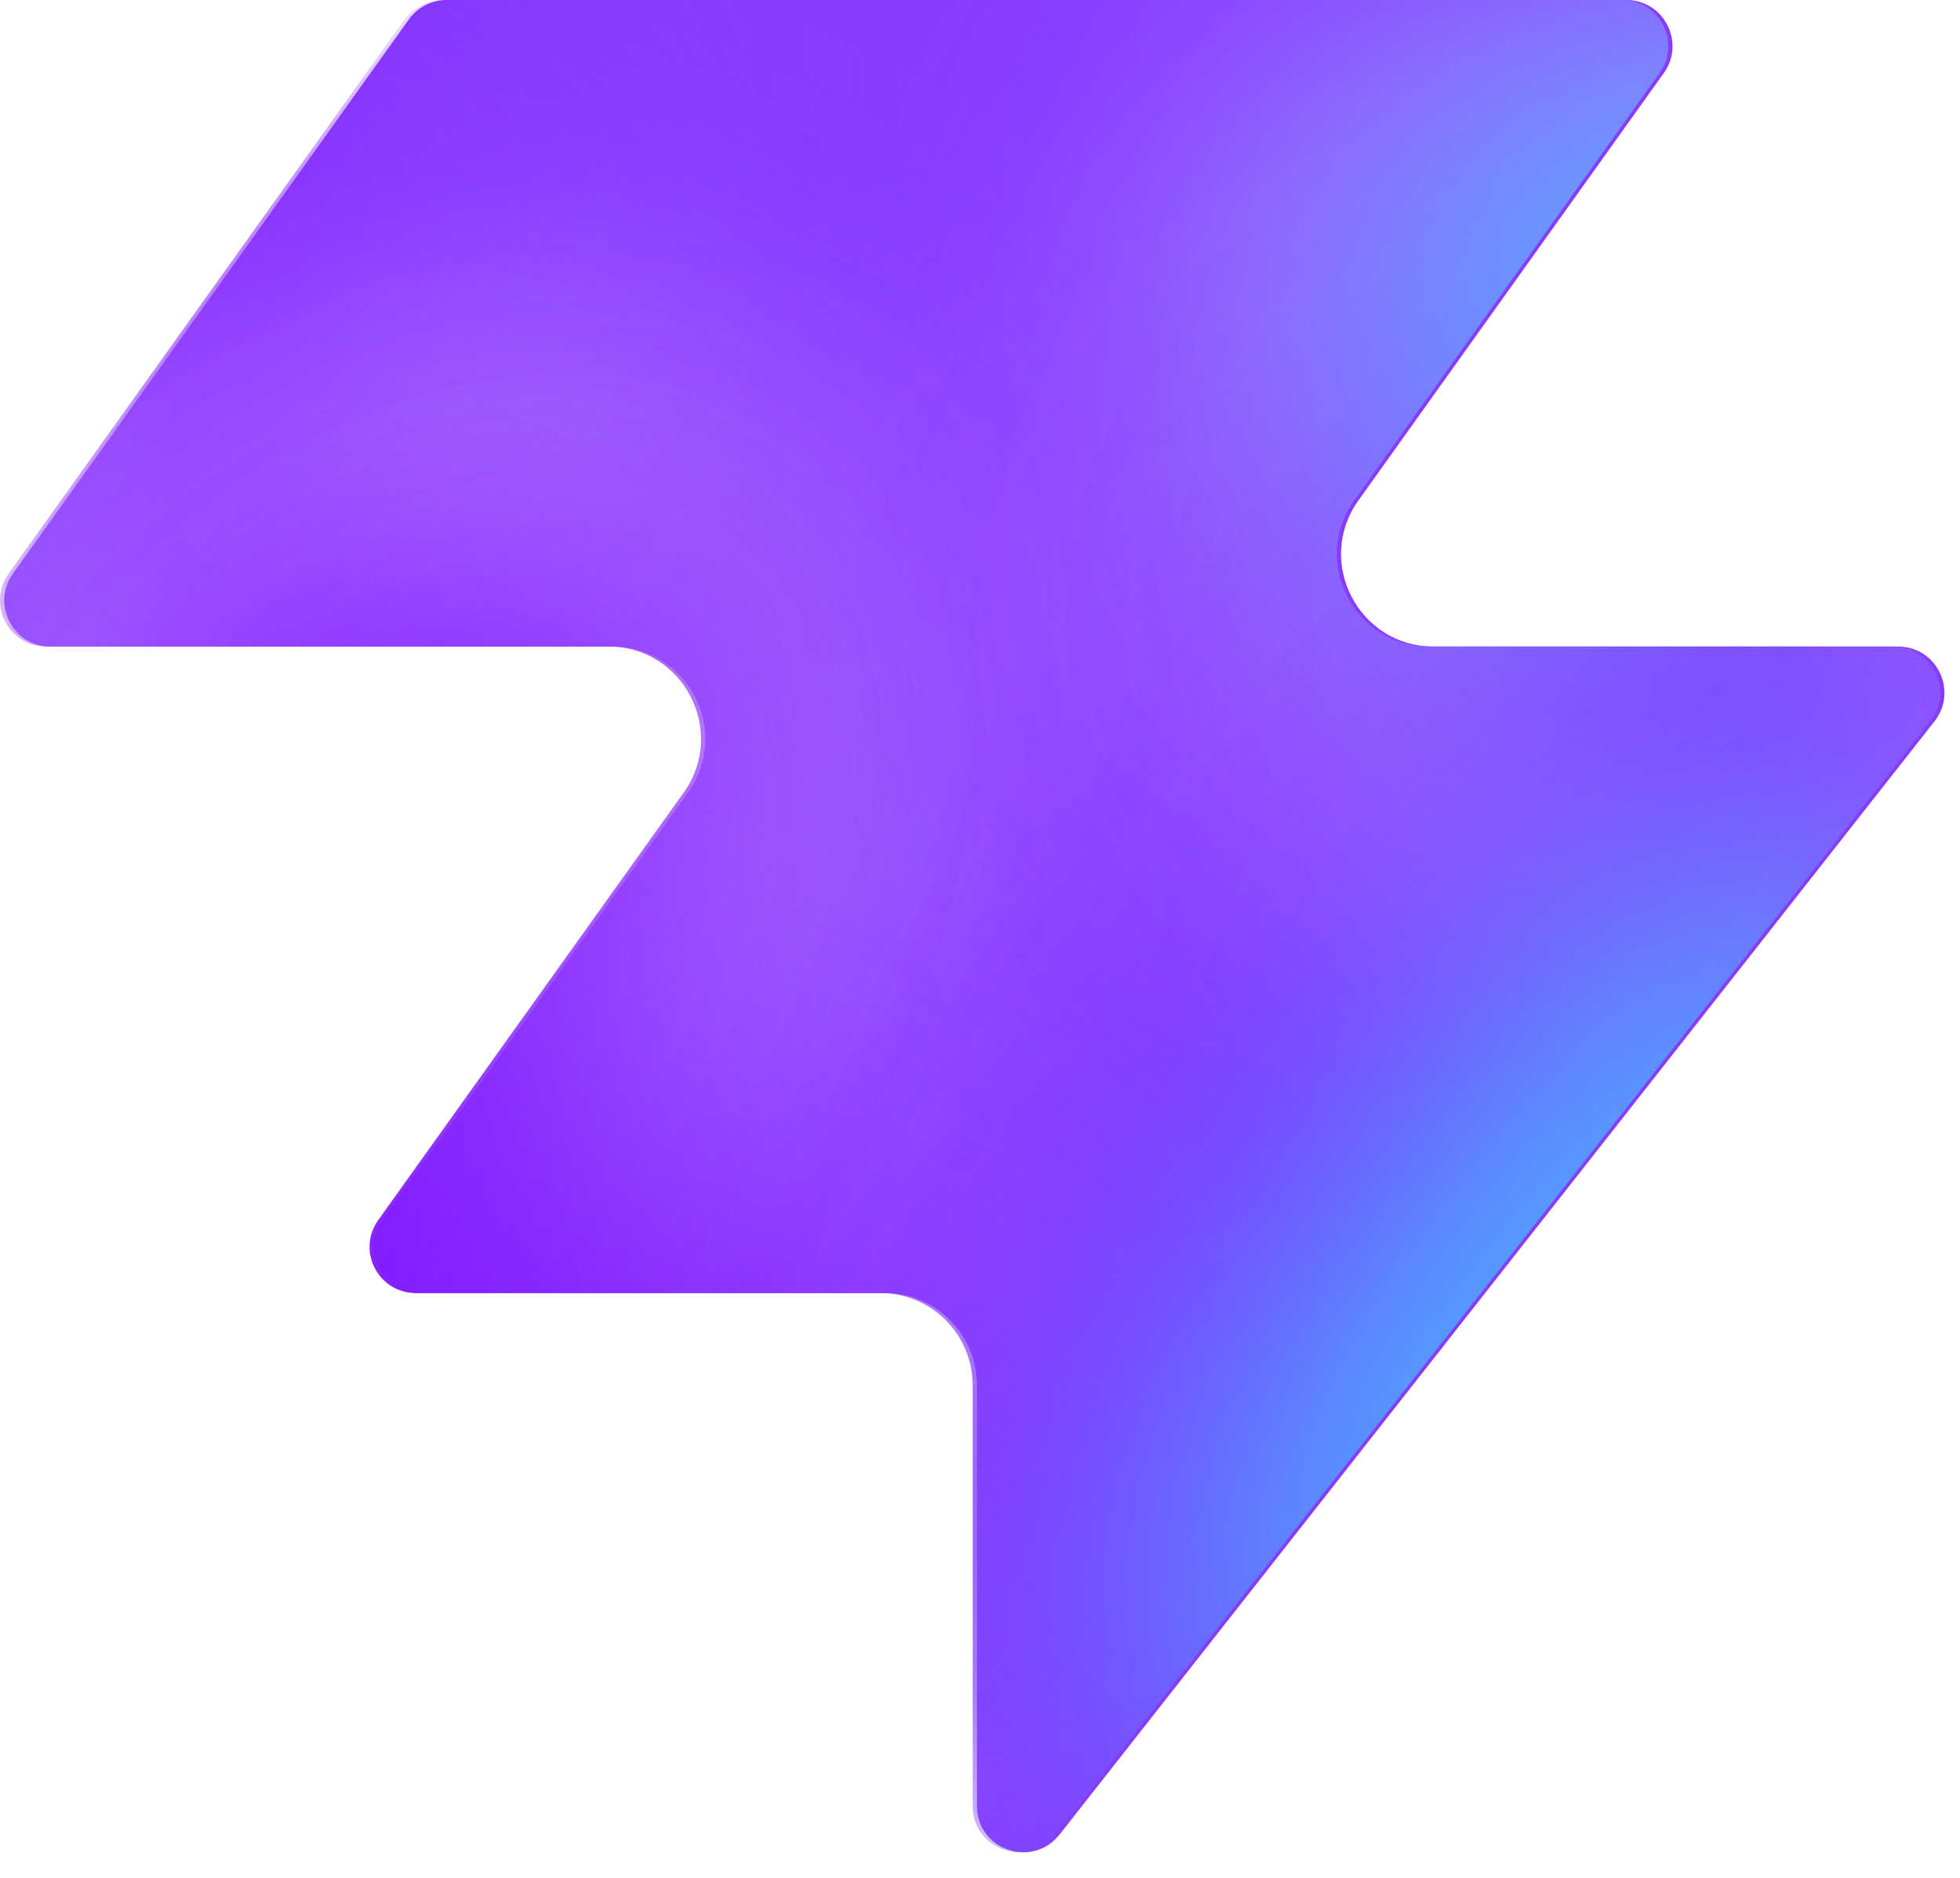
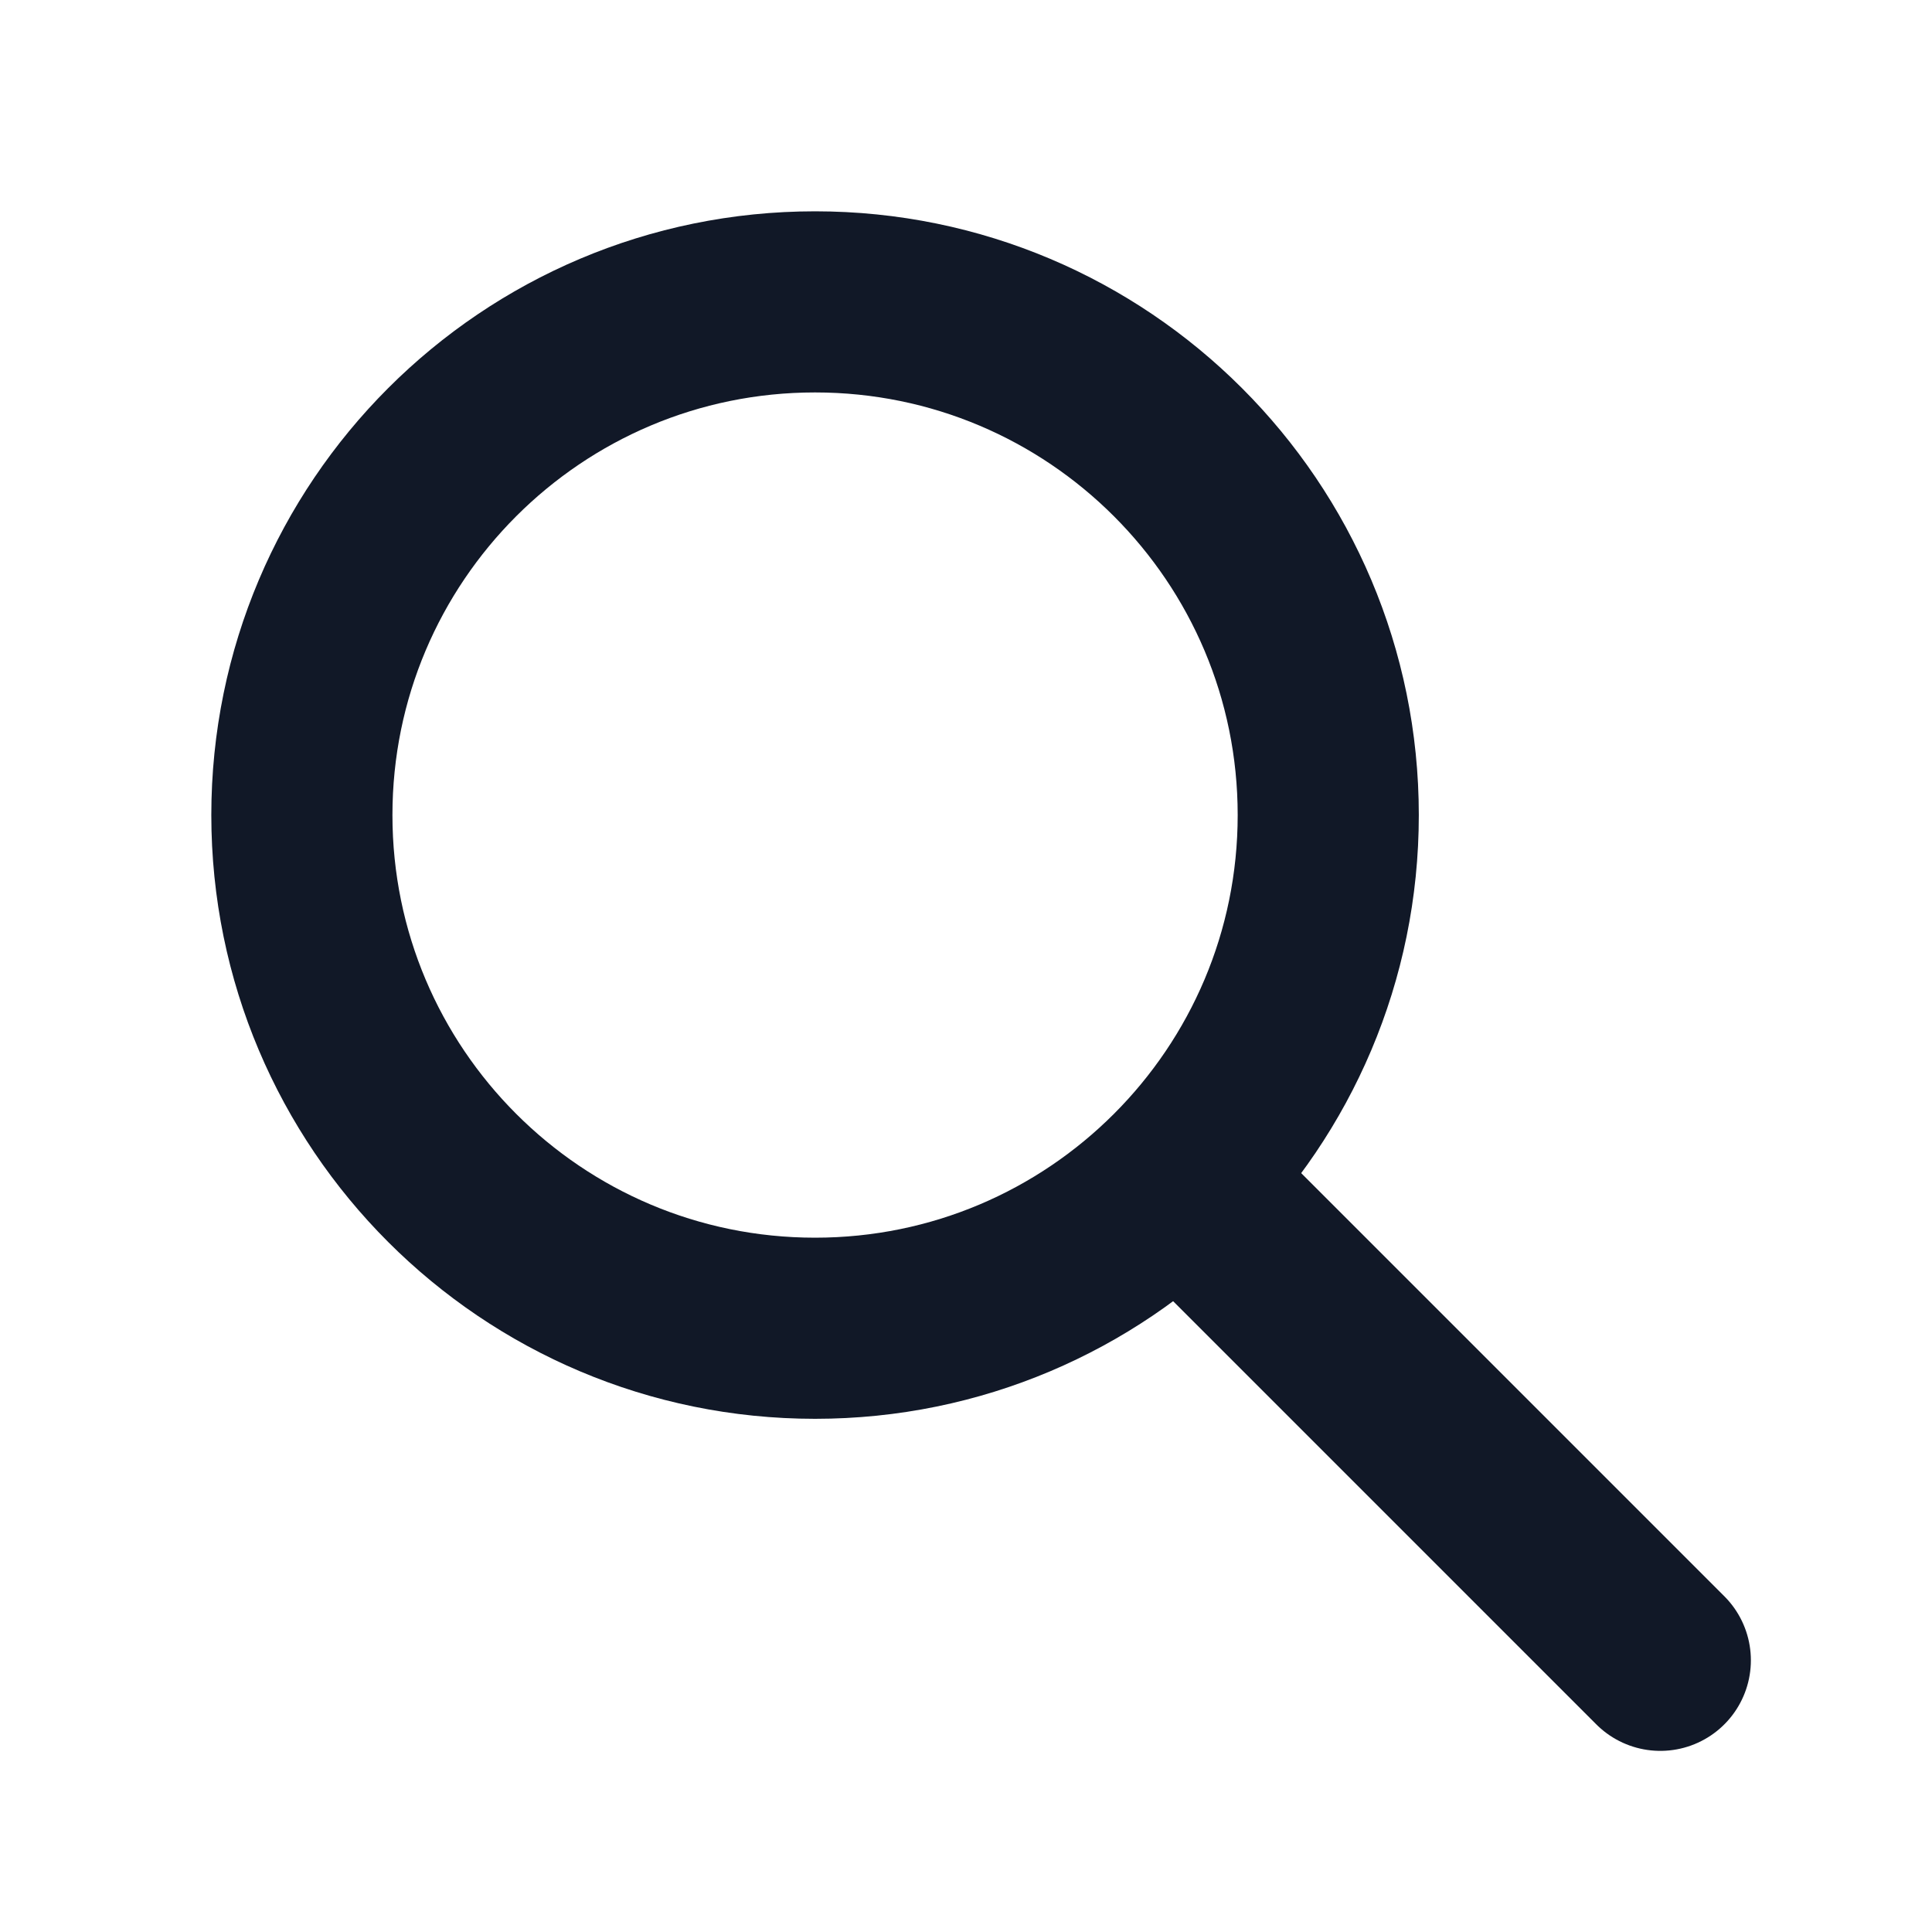
- <svg xmlns="http://www.w3.org/2000/svg" width="48" height="46" fill="none" viewBox="0 0 48 46">
-   <path fill="#863bff" d="M25.946 44.938c-.664.845-2.021.375-2.021-.698V33.937a2.26 2.26 0 0 0-2.262-2.262H10.287c-.92 0-1.456-1.04-.92-1.788l7.48-10.471c1.07-1.497 0-3.578-1.842-3.578H1.237c-.92 0-1.456-1.04-.92-1.788L10.013.474c.214-.297.556-.474.92-.474h28.894c.92 0 1.456 1.04.92 1.788l-7.48 10.471c-1.07 1.498 0 3.579 1.842 3.579h11.377c.943 0 1.473 1.088.89 1.83L25.947 44.94z" style="fill:#863bff;fill:color(display-p3 .525 .23 1);fill-opacity:1" />
-   <mask id="a" width="48" height="46" x="0" y="0" maskUnits="userSpaceOnUse" style="mask-type:alpha">
-     <path fill="#000" d="M25.842 44.938c-.664.844-2.021.375-2.021-.698V33.937a2.26 2.26 0 0 0-2.262-2.262H10.183c-.92 0-1.456-1.04-.92-1.788l7.48-10.471c1.07-1.498 0-3.579-1.842-3.579H1.133c-.92 0-1.456-1.04-.92-1.787L9.91.473c.214-.297.556-.474.92-.474h28.894c.92 0 1.456 1.04.92 1.788l-7.48 10.471c-1.07 1.498 0 3.578 1.842 3.578h11.377c.943 0 1.473 1.088.89 1.832L25.843 44.94z" style="fill:#000;fill-opacity:1" />
-   </mask>
-   <g mask="url(#a)">
-     <g filter="url(#b)">
-       <ellipse cx="5.508" cy="14.704" fill="#ede6ff" rx="5.508" ry="14.704" style="fill:#ede6ff;fill:color(display-p3 .927 .903 1);fill-opacity:1" transform="matrix(.00324 1 1 -.00324 -4.47 31.516)" />
-     </g>
-     <g filter="url(#c)">
-       <ellipse cx="10.399" cy="29.851" fill="#ede6ff" rx="10.399" ry="29.851" style="fill:#ede6ff;fill:color(display-p3 .927 .903 1);fill-opacity:1" transform="matrix(.00324 1 1 -.00324 -39.328 7.883)" />
-     </g>
-     <g filter="url(#d)">
-       <ellipse cx="5.508" cy="30.487" fill="#7e14ff" rx="5.508" ry="30.487" style="fill:#7e14ff;fill:color(display-p3 .492 .077 1);fill-opacity:1" transform="rotate(89.814 -25.913 -14.639)scale(1 -1)" />
-     </g>
-     <g filter="url(#e)">
-       <ellipse cx="5.508" cy="30.599" fill="#7e14ff" rx="5.508" ry="30.599" style="fill:#7e14ff;fill:color(display-p3 .492 .077 1);fill-opacity:1" transform="rotate(89.814 -32.644 -3.334)scale(1 -1)" />
-     </g>
-     <g filter="url(#f)">
-       <ellipse cx="5.508" cy="30.599" fill="#7e14ff" rx="5.508" ry="30.599" style="fill:#7e14ff;fill:color(display-p3 .492 .077 1);fill-opacity:1" transform="matrix(.00324 1 1 -.00324 -34.34 30.47)" />
-     </g>
-     <g filter="url(#g)">
-       <ellipse cx="14.072" cy="22.078" fill="#ede6ff" rx="14.072" ry="22.078" style="fill:#ede6ff;fill:color(display-p3 .927 .903 1);fill-opacity:1" transform="rotate(93.35 24.506 48.493)scale(-1 1)" />
-     </g>
-     <g filter="url(#h)">
-       <ellipse cx="3.47" cy="21.501" fill="#7e14ff" rx="3.47" ry="21.501" style="fill:#7e14ff;fill:color(display-p3 .492 .077 1);fill-opacity:1" transform="rotate(89.009 28.708 47.59)scale(-1 1)" />
-     </g>
-     <g filter="url(#i)">
-       <ellipse cx="3.47" cy="21.501" fill="#7e14ff" rx="3.47" ry="21.501" style="fill:#7e14ff;fill:color(display-p3 .492 .077 1);fill-opacity:1" transform="rotate(89.009 28.708 47.59)scale(-1 1)" />
-     </g>
-     <g filter="url(#j)">
-       <ellipse cx=".387" cy="8.972" fill="#7e14ff" rx="4.407" ry="29.108" style="fill:#7e14ff;fill:color(display-p3 .492 .077 1);fill-opacity:1" transform="rotate(39.51 .387 8.972)" />
-     </g>
-     <g filter="url(#k)">
-       <ellipse cx="47.523" cy="-6.092" fill="#7e14ff" rx="4.407" ry="29.108" style="fill:#7e14ff;fill:color(display-p3 .492 .077 1);fill-opacity:1" transform="rotate(37.892 47.523 -6.092)" />
-     </g>
-     <g filter="url(#l)">
-       <ellipse cx="41.412" cy="6.333" fill="#47bfff" rx="5.971" ry="9.665" style="fill:#47bfff;fill:color(display-p3 .28 .748 1);fill-opacity:1" transform="rotate(37.892 41.412 6.333)" />
-     </g>
-     <g filter="url(#m)">
-       <ellipse cx="-1.879" cy="38.332" fill="#7e14ff" rx="4.407" ry="29.108" style="fill:#7e14ff;fill:color(display-p3 .492 .077 1);fill-opacity:1" transform="rotate(37.892 -1.88 38.332)" />
-     </g>
-     <g filter="url(#n)">
-       <ellipse cx="-1.879" cy="38.332" fill="#7e14ff" rx="4.407" ry="29.108" style="fill:#7e14ff;fill:color(display-p3 .492 .077 1);fill-opacity:1" transform="rotate(37.892 -1.88 38.332)" />
-     </g>
-     <g filter="url(#o)">
-       <ellipse cx="35.651" cy="29.907" fill="#7e14ff" rx="4.407" ry="29.108" style="fill:#7e14ff;fill:color(display-p3 .492 .077 1);fill-opacity:1" transform="rotate(37.892 35.651 29.907)" />
-     </g>
-     <g filter="url(#p)">
-       <ellipse cx="38.418" cy="32.4" fill="#47bfff" rx="5.971" ry="15.297" style="fill:#47bfff;fill:color(display-p3 .28 .748 1);fill-opacity:1" transform="rotate(37.892 38.418 32.4)" />
-     </g>
-   </g>
-   <defs>
-     <filter id="b" width="60.045" height="41.654" x="-19.77" y="16.149" color-interpolation-filters="sRGB" filterUnits="userSpaceOnUse">
-       <feFlood flood-opacity="0" result="BackgroundImageFix" />
-       <feBlend in="SourceGraphic" in2="BackgroundImageFix" result="shape" />
-       <feGaussianBlur result="effect1_foregroundBlur_2002_17158" stdDeviation="7.659" />
-     </filter>
-     <filter id="c" width="90.34" height="51.437" x="-54.613" y="-7.533" color-interpolation-filters="sRGB" filterUnits="userSpaceOnUse">
-       <feFlood flood-opacity="0" result="BackgroundImageFix" />
-       <feBlend in="SourceGraphic" in2="BackgroundImageFix" result="shape" />
-       <feGaussianBlur result="effect1_foregroundBlur_2002_17158" stdDeviation="7.659" />
-     </filter>
-     <filter id="d" width="79.355" height="29.4" x="-49.64" y="2.03" color-interpolation-filters="sRGB" filterUnits="userSpaceOnUse">
-       <feFlood flood-opacity="0" result="BackgroundImageFix" />
-       <feBlend in="SourceGraphic" in2="BackgroundImageFix" result="shape" />
-       <feGaussianBlur result="effect1_foregroundBlur_2002_17158" stdDeviation="4.596" />
-     </filter>
-     <filter id="e" width="79.579" height="29.4" x="-45.045" y="20.029" color-interpolation-filters="sRGB" filterUnits="userSpaceOnUse">
-       <feFlood flood-opacity="0" result="BackgroundImageFix" />
-       <feBlend in="SourceGraphic" in2="BackgroundImageFix" result="shape" />
-       <feGaussianBlur result="effect1_foregroundBlur_2002_17158" stdDeviation="4.596" />
-     </filter>
-     <filter id="f" width="79.579" height="29.4" x="-43.513" y="21.178" color-interpolation-filters="sRGB" filterUnits="userSpaceOnUse">
-       <feFlood flood-opacity="0" result="BackgroundImageFix" />
-       <feBlend in="SourceGraphic" in2="BackgroundImageFix" result="shape" />
-       <feGaussianBlur result="effect1_foregroundBlur_2002_17158" stdDeviation="4.596" />
-     </filter>
-     <filter id="g" width="74.749" height="58.852" x="15.756" y="-17.901" color-interpolation-filters="sRGB" filterUnits="userSpaceOnUse">
-       <feFlood flood-opacity="0" result="BackgroundImageFix" />
-       <feBlend in="SourceGraphic" in2="BackgroundImageFix" result="shape" />
-       <feGaussianBlur result="effect1_foregroundBlur_2002_17158" stdDeviation="7.659" />
-     </filter>
-     <filter id="h" width="61.377" height="25.362" x="23.548" y="2.284" color-interpolation-filters="sRGB" filterUnits="userSpaceOnUse">
-       <feFlood flood-opacity="0" result="BackgroundImageFix" />
-       <feBlend in="SourceGraphic" in2="BackgroundImageFix" result="shape" />
-       <feGaussianBlur result="effect1_foregroundBlur_2002_17158" stdDeviation="4.596" />
-     </filter>
-     <filter id="i" width="61.377" height="25.362" x="23.548" y="2.284" color-interpolation-filters="sRGB" filterUnits="userSpaceOnUse">
-       <feFlood flood-opacity="0" result="BackgroundImageFix" />
-       <feBlend in="SourceGraphic" in2="BackgroundImageFix" result="shape" />
-       <feGaussianBlur result="effect1_foregroundBlur_2002_17158" stdDeviation="4.596" />
-     </filter>
-     <filter id="j" width="56.045" height="63.649" x="-27.636" y="-22.853" color-interpolation-filters="sRGB" filterUnits="userSpaceOnUse">
-       <feFlood flood-opacity="0" result="BackgroundImageFix" />
-       <feBlend in="SourceGraphic" in2="BackgroundImageFix" result="shape" />
-       <feGaussianBlur result="effect1_foregroundBlur_2002_17158" stdDeviation="4.596" />
-     </filter>
-     <filter id="k" width="54.814" height="64.646" x="20.116" y="-38.415" color-interpolation-filters="sRGB" filterUnits="userSpaceOnUse">
-       <feFlood flood-opacity="0" result="BackgroundImageFix" />
-       <feBlend in="SourceGraphic" in2="BackgroundImageFix" result="shape" />
-       <feGaussianBlur result="effect1_foregroundBlur_2002_17158" stdDeviation="4.596" />
-     </filter>
-     <filter id="l" width="33.541" height="35.313" x="24.641" y="-11.323" color-interpolation-filters="sRGB" filterUnits="userSpaceOnUse">
-       <feFlood flood-opacity="0" result="BackgroundImageFix" />
-       <feBlend in="SourceGraphic" in2="BackgroundImageFix" result="shape" />
-       <feGaussianBlur result="effect1_foregroundBlur_2002_17158" stdDeviation="4.596" />
-     </filter>
-     <filter id="m" width="54.814" height="64.646" x="-29.286" y="6.009" color-interpolation-filters="sRGB" filterUnits="userSpaceOnUse">
-       <feFlood flood-opacity="0" result="BackgroundImageFix" />
-       <feBlend in="SourceGraphic" in2="BackgroundImageFix" result="shape" />
-       <feGaussianBlur result="effect1_foregroundBlur_2002_17158" stdDeviation="4.596" />
-     </filter>
-     <filter id="n" width="54.814" height="64.646" x="-29.286" y="6.009" color-interpolation-filters="sRGB" filterUnits="userSpaceOnUse">
-       <feFlood flood-opacity="0" result="BackgroundImageFix" />
-       <feBlend in="SourceGraphic" in2="BackgroundImageFix" result="shape" />
-       <feGaussianBlur result="effect1_foregroundBlur_2002_17158" stdDeviation="4.596" />
-     </filter>
-     <filter id="o" width="54.814" height="64.646" x="8.244" y="-2.416" color-interpolation-filters="sRGB" filterUnits="userSpaceOnUse">
-       <feFlood flood-opacity="0" result="BackgroundImageFix" />
-       <feBlend in="SourceGraphic" in2="BackgroundImageFix" result="shape" />
-       <feGaussianBlur result="effect1_foregroundBlur_2002_17158" stdDeviation="4.596" />
-     </filter>
-     <filter id="p" width="39.409" height="43.623" x="18.713" y="10.588" color-interpolation-filters="sRGB" filterUnits="userSpaceOnUse">
-       <feFlood flood-opacity="0" result="BackgroundImageFix" />
-       <feBlend in="SourceGraphic" in2="BackgroundImageFix" result="shape" />
-       <feGaussianBlur result="effect1_foregroundBlur_2002_17158" stdDeviation="4.596" />
-     </filter>
-   </defs>
+ <svg xmlns="http://www.w3.org/2000/svg" viewBox="0 0 64 64">
+   <circle cx="27" cy="27" r="17" fill="none" stroke="#111827" stroke-width="6" />
+   <line x1="40" y1="40" x2="55" y2="55" stroke="#111827" stroke-width="6" stroke-linecap="round" />
</svg>
